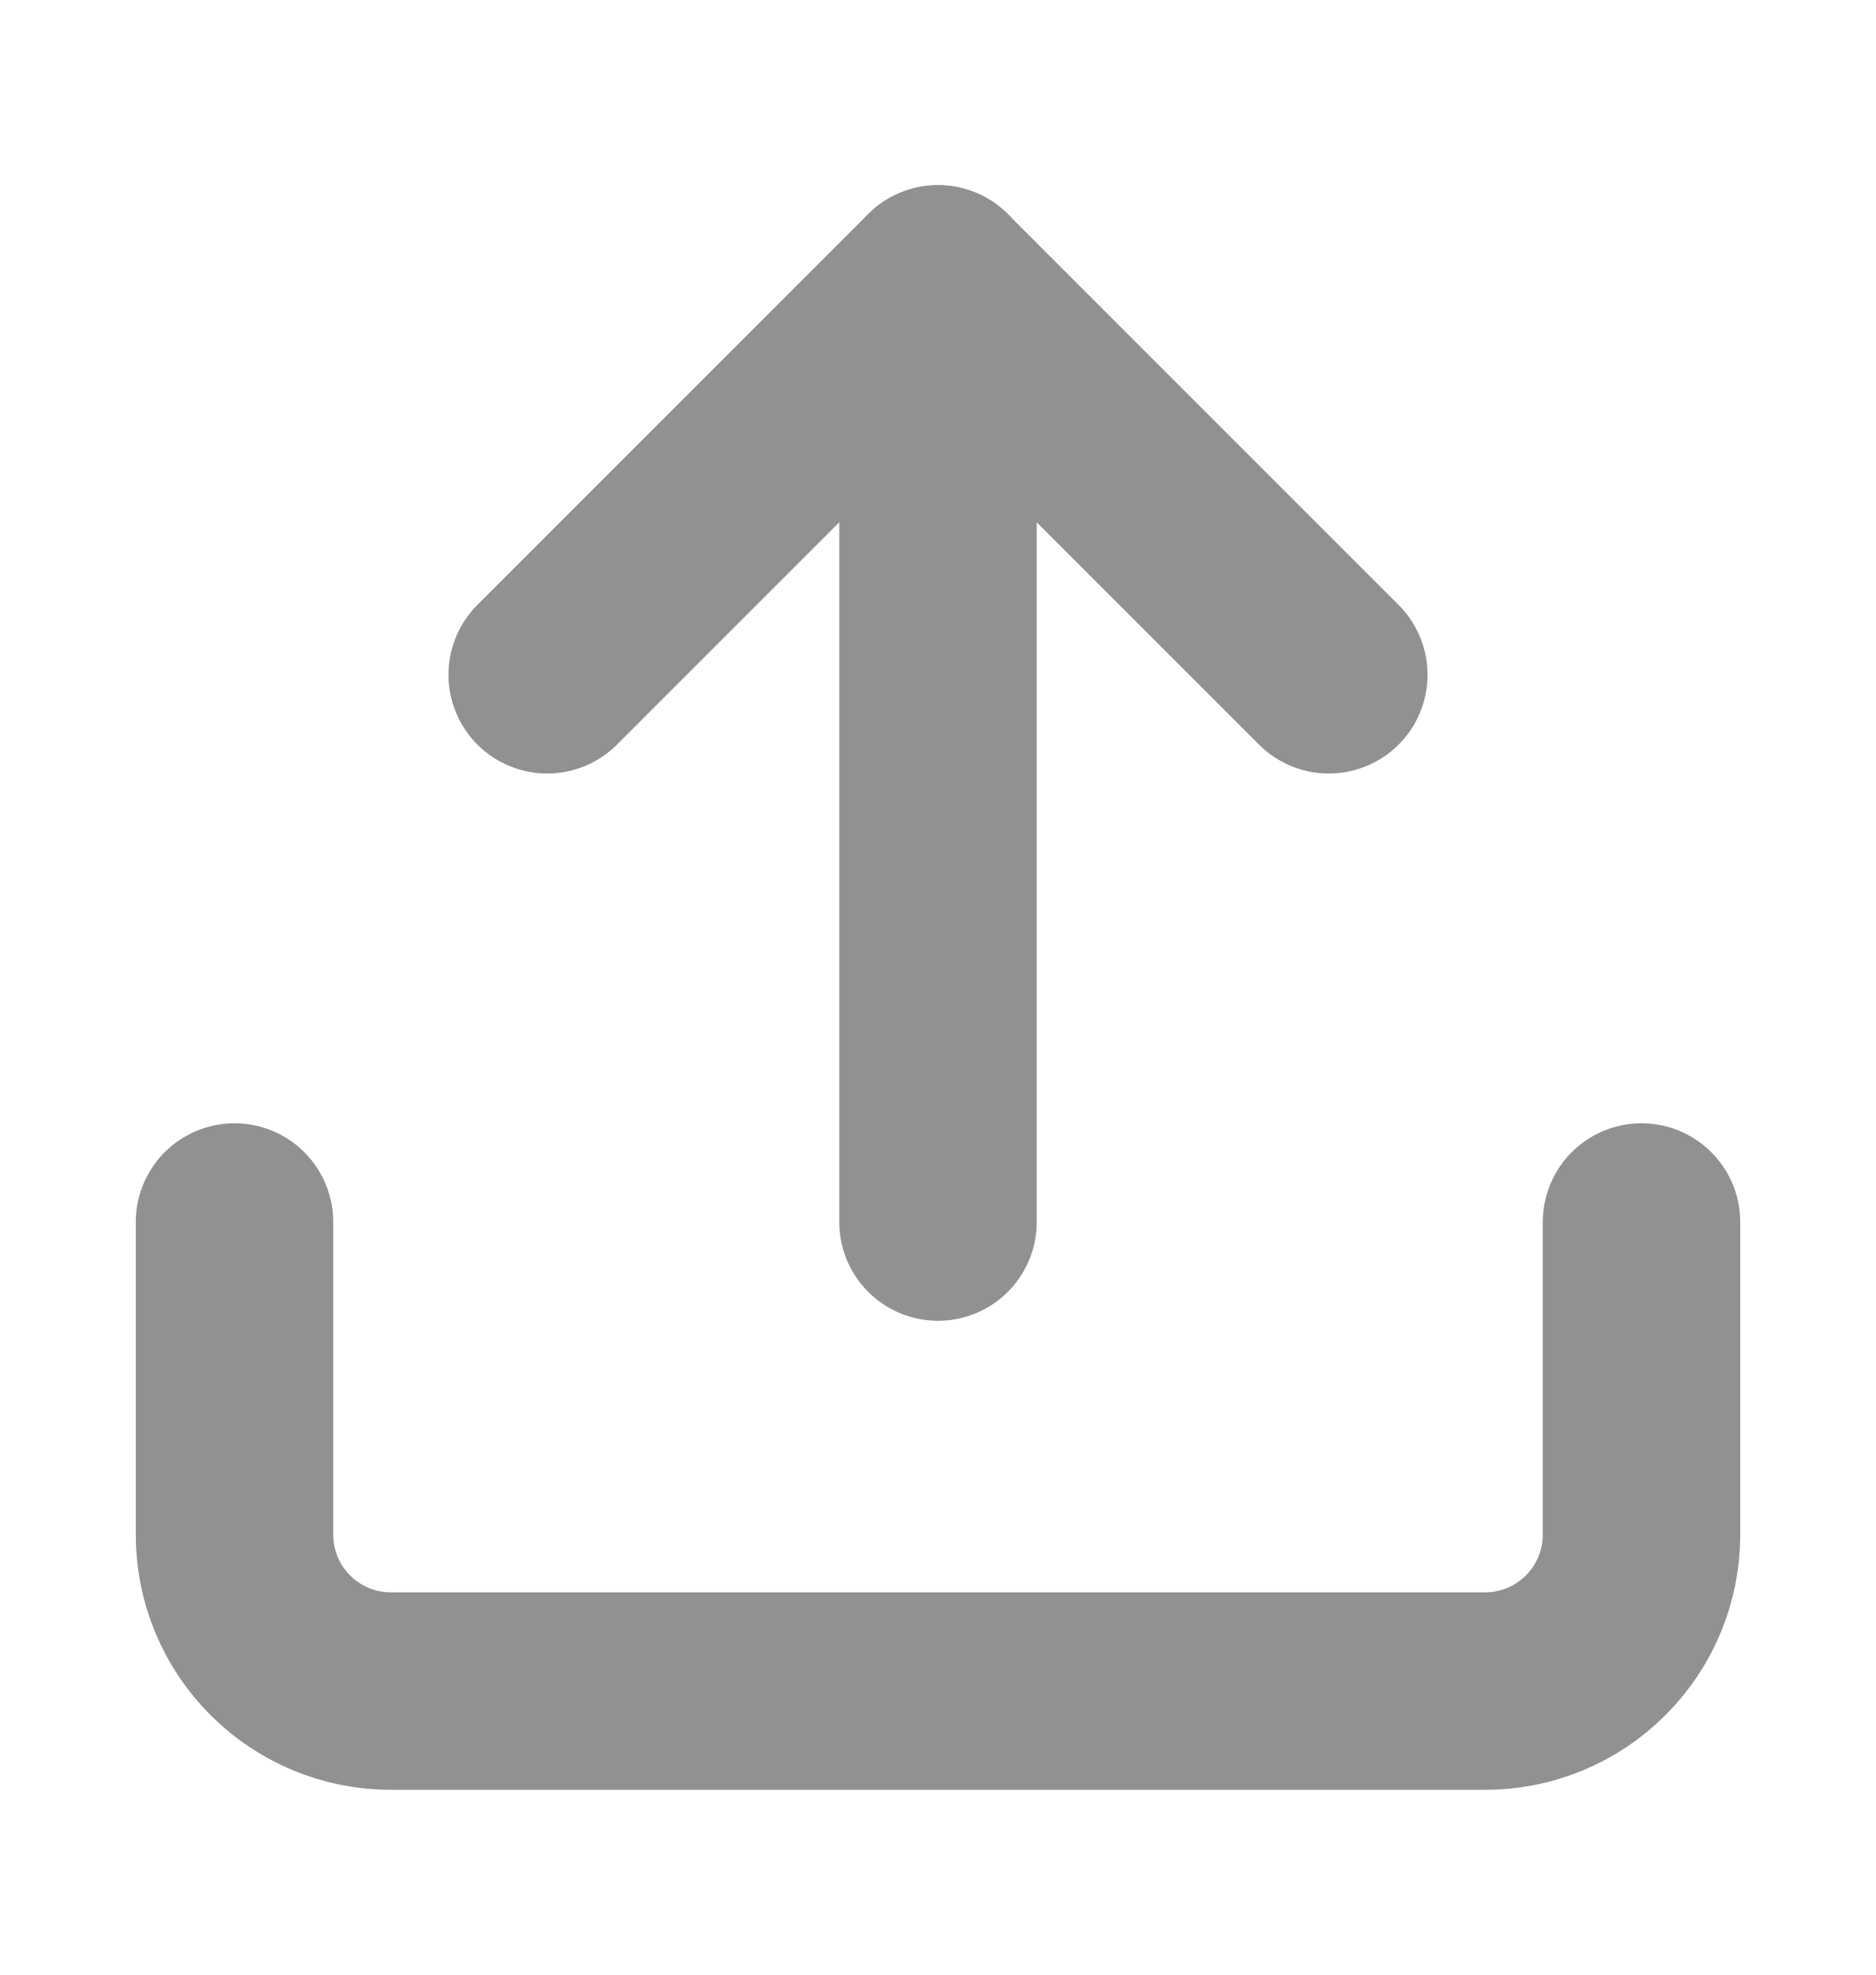
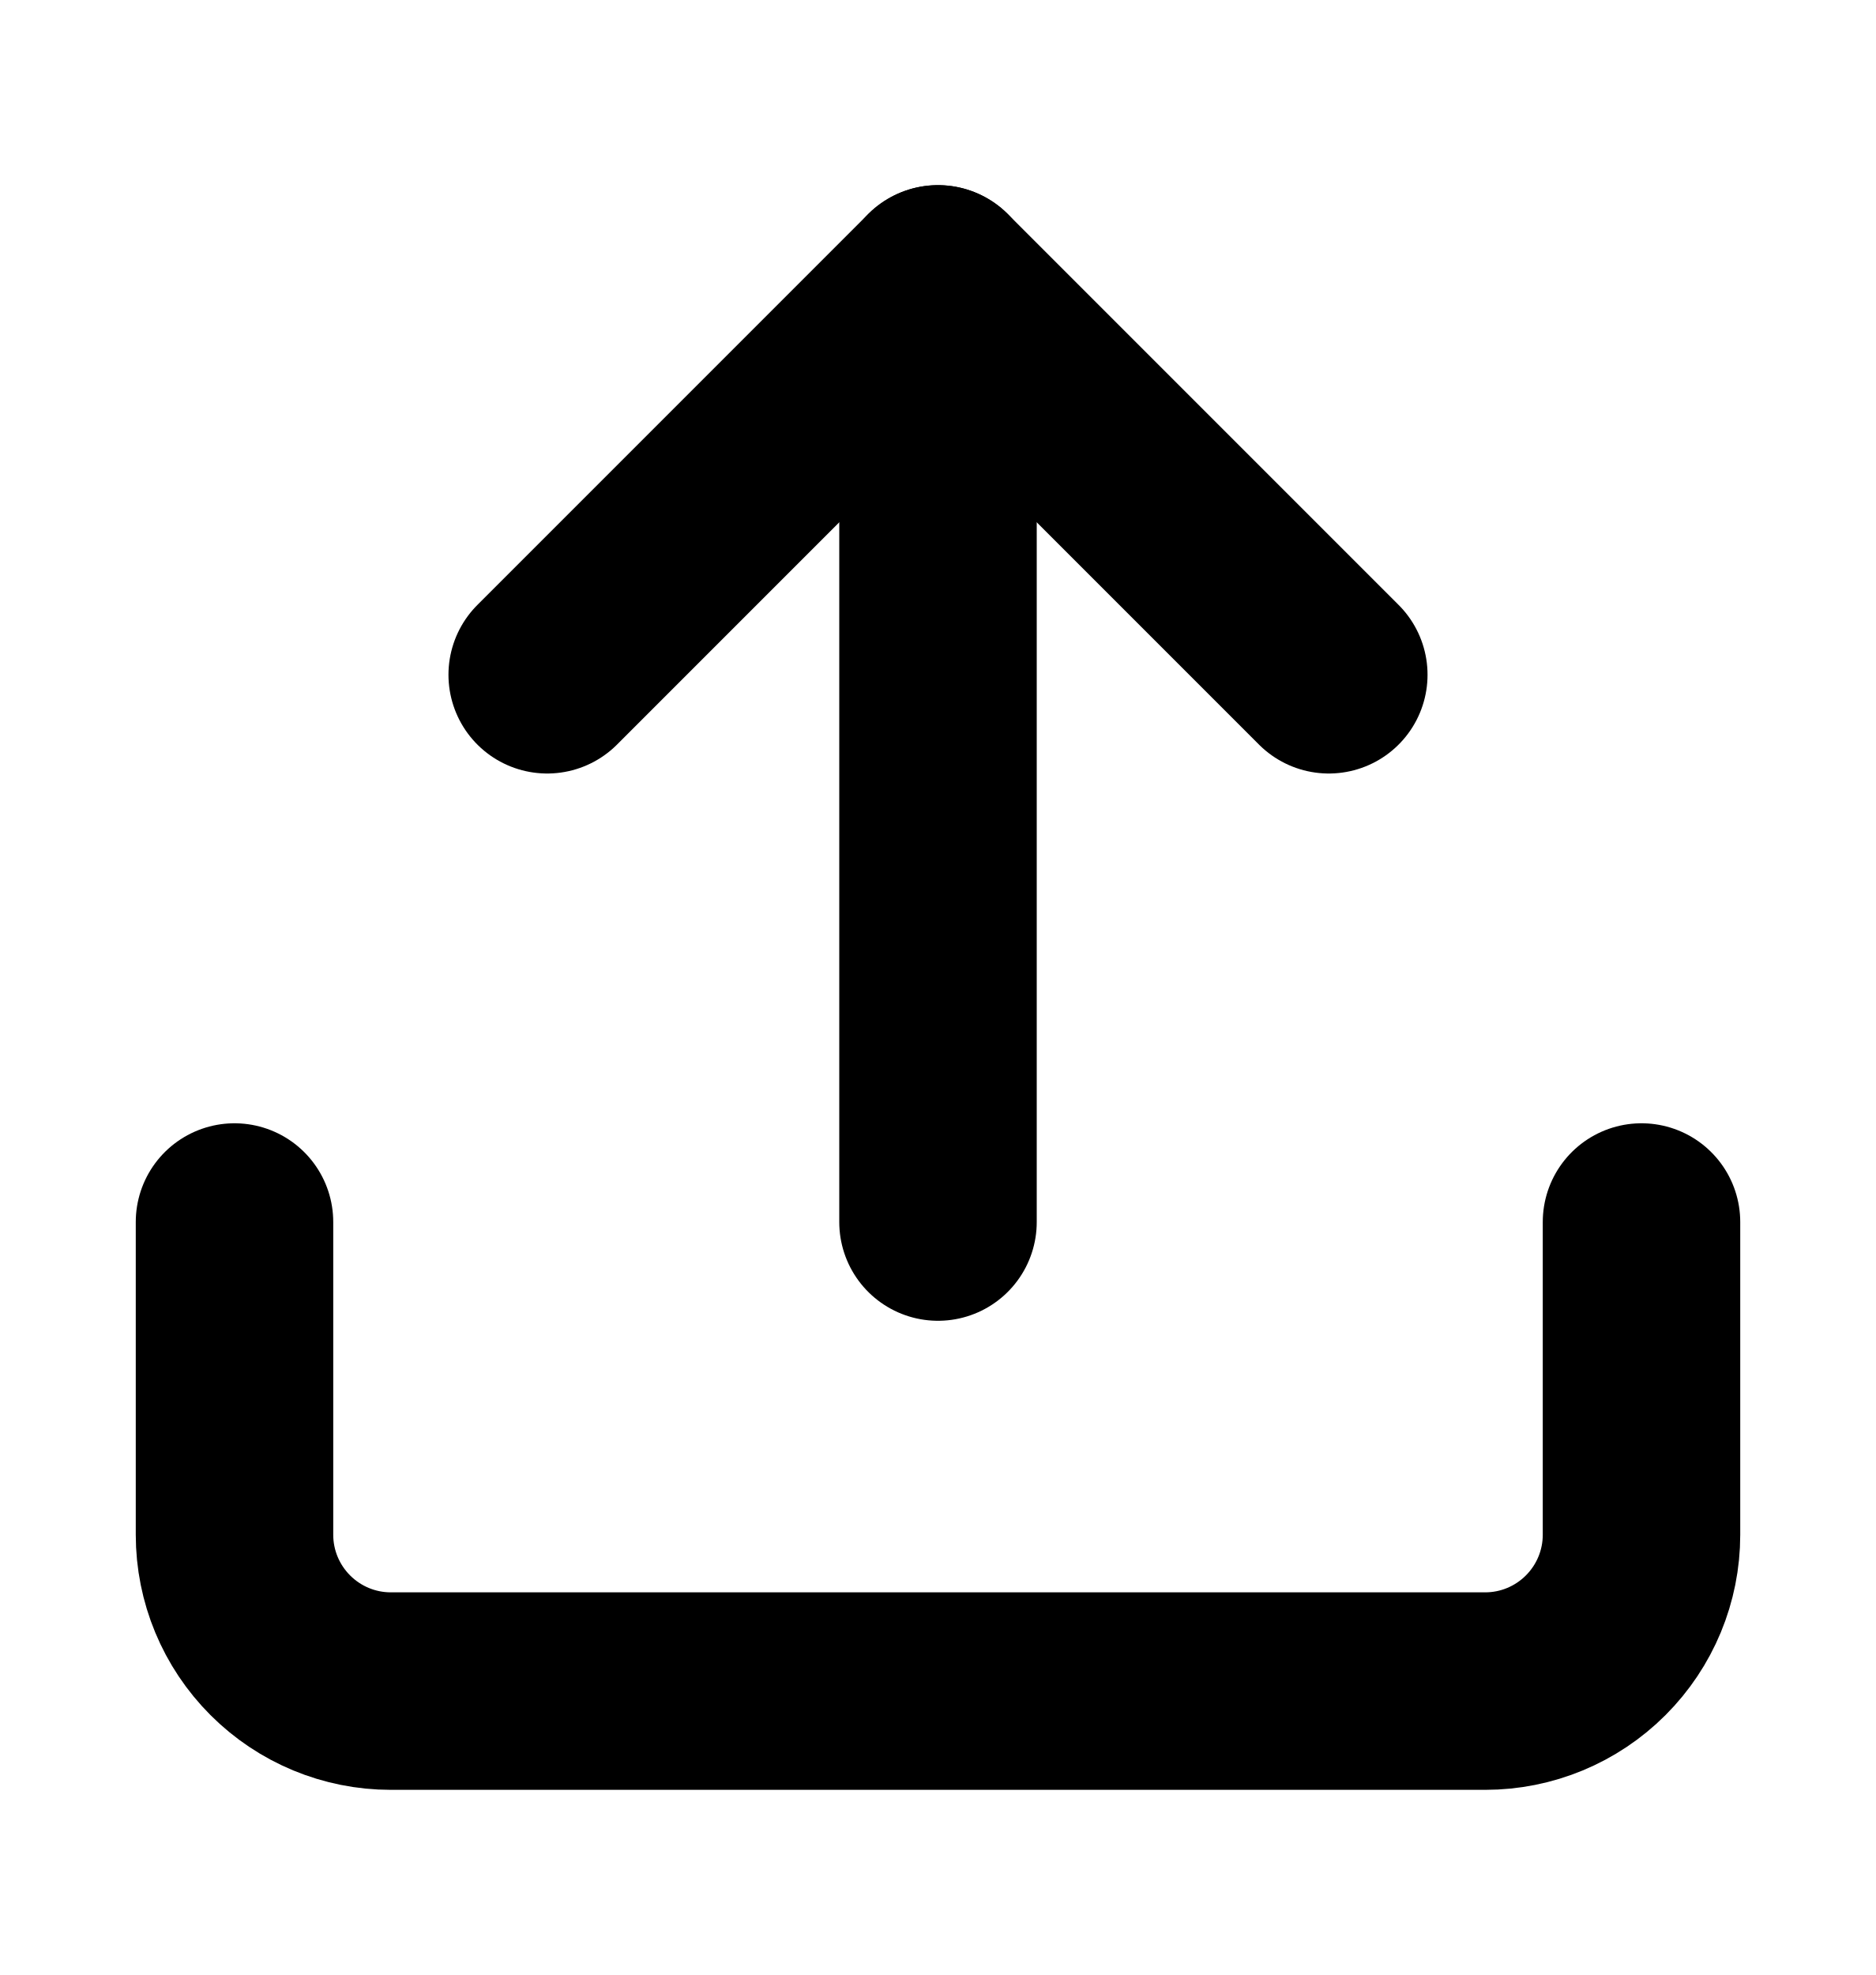
<svg xmlns="http://www.w3.org/2000/svg" width="19" height="20" viewBox="0 0 19 20" fill="none">
-   <path d="M16.625 12.375V15.542C16.625 15.962 16.458 16.364 16.161 16.661C15.864 16.958 15.462 17.125 15.042 17.125H3.958C3.538 17.125 3.136 16.958 2.839 16.661C2.542 16.364 2.375 15.962 2.375 15.542V12.375" stroke="#919191" stroke-width="2" stroke-linecap="round" stroke-linejoin="round" />
-   <path d="M13.458 6.833L9.5 2.875L5.542 6.833" stroke="#919191" stroke-width="2" stroke-linecap="round" stroke-linejoin="round" />
-   <path d="M9.5 2.875V12.375" stroke="#919191" stroke-width="2" stroke-linecap="round" stroke-linejoin="round" />
+   <path d="M16.625 12.375V15.542C16.625 15.962 16.458 16.364 16.161 16.661C15.864 16.958 15.462 17.125 15.042 17.125H3.958C3.538 17.125 3.136 16.958 2.839 16.661C2.542 16.364 2.375 15.962 2.375 15.542V12.375" stroke="currentColor" stroke-width="2" stroke-linecap="round" stroke-linejoin="round" fill="none" />
+   <path d="M13.458 6.833L9.5 2.875L5.542 6.833" stroke="currentColor" stroke-width="2" stroke-linecap="round" stroke-linejoin="round" fill="none" />
+   <path d="M9.5 2.875V12.375" stroke="currentColor" stroke-width="2" stroke-linecap="round" stroke-linejoin="round" fill="none" />
</svg>
